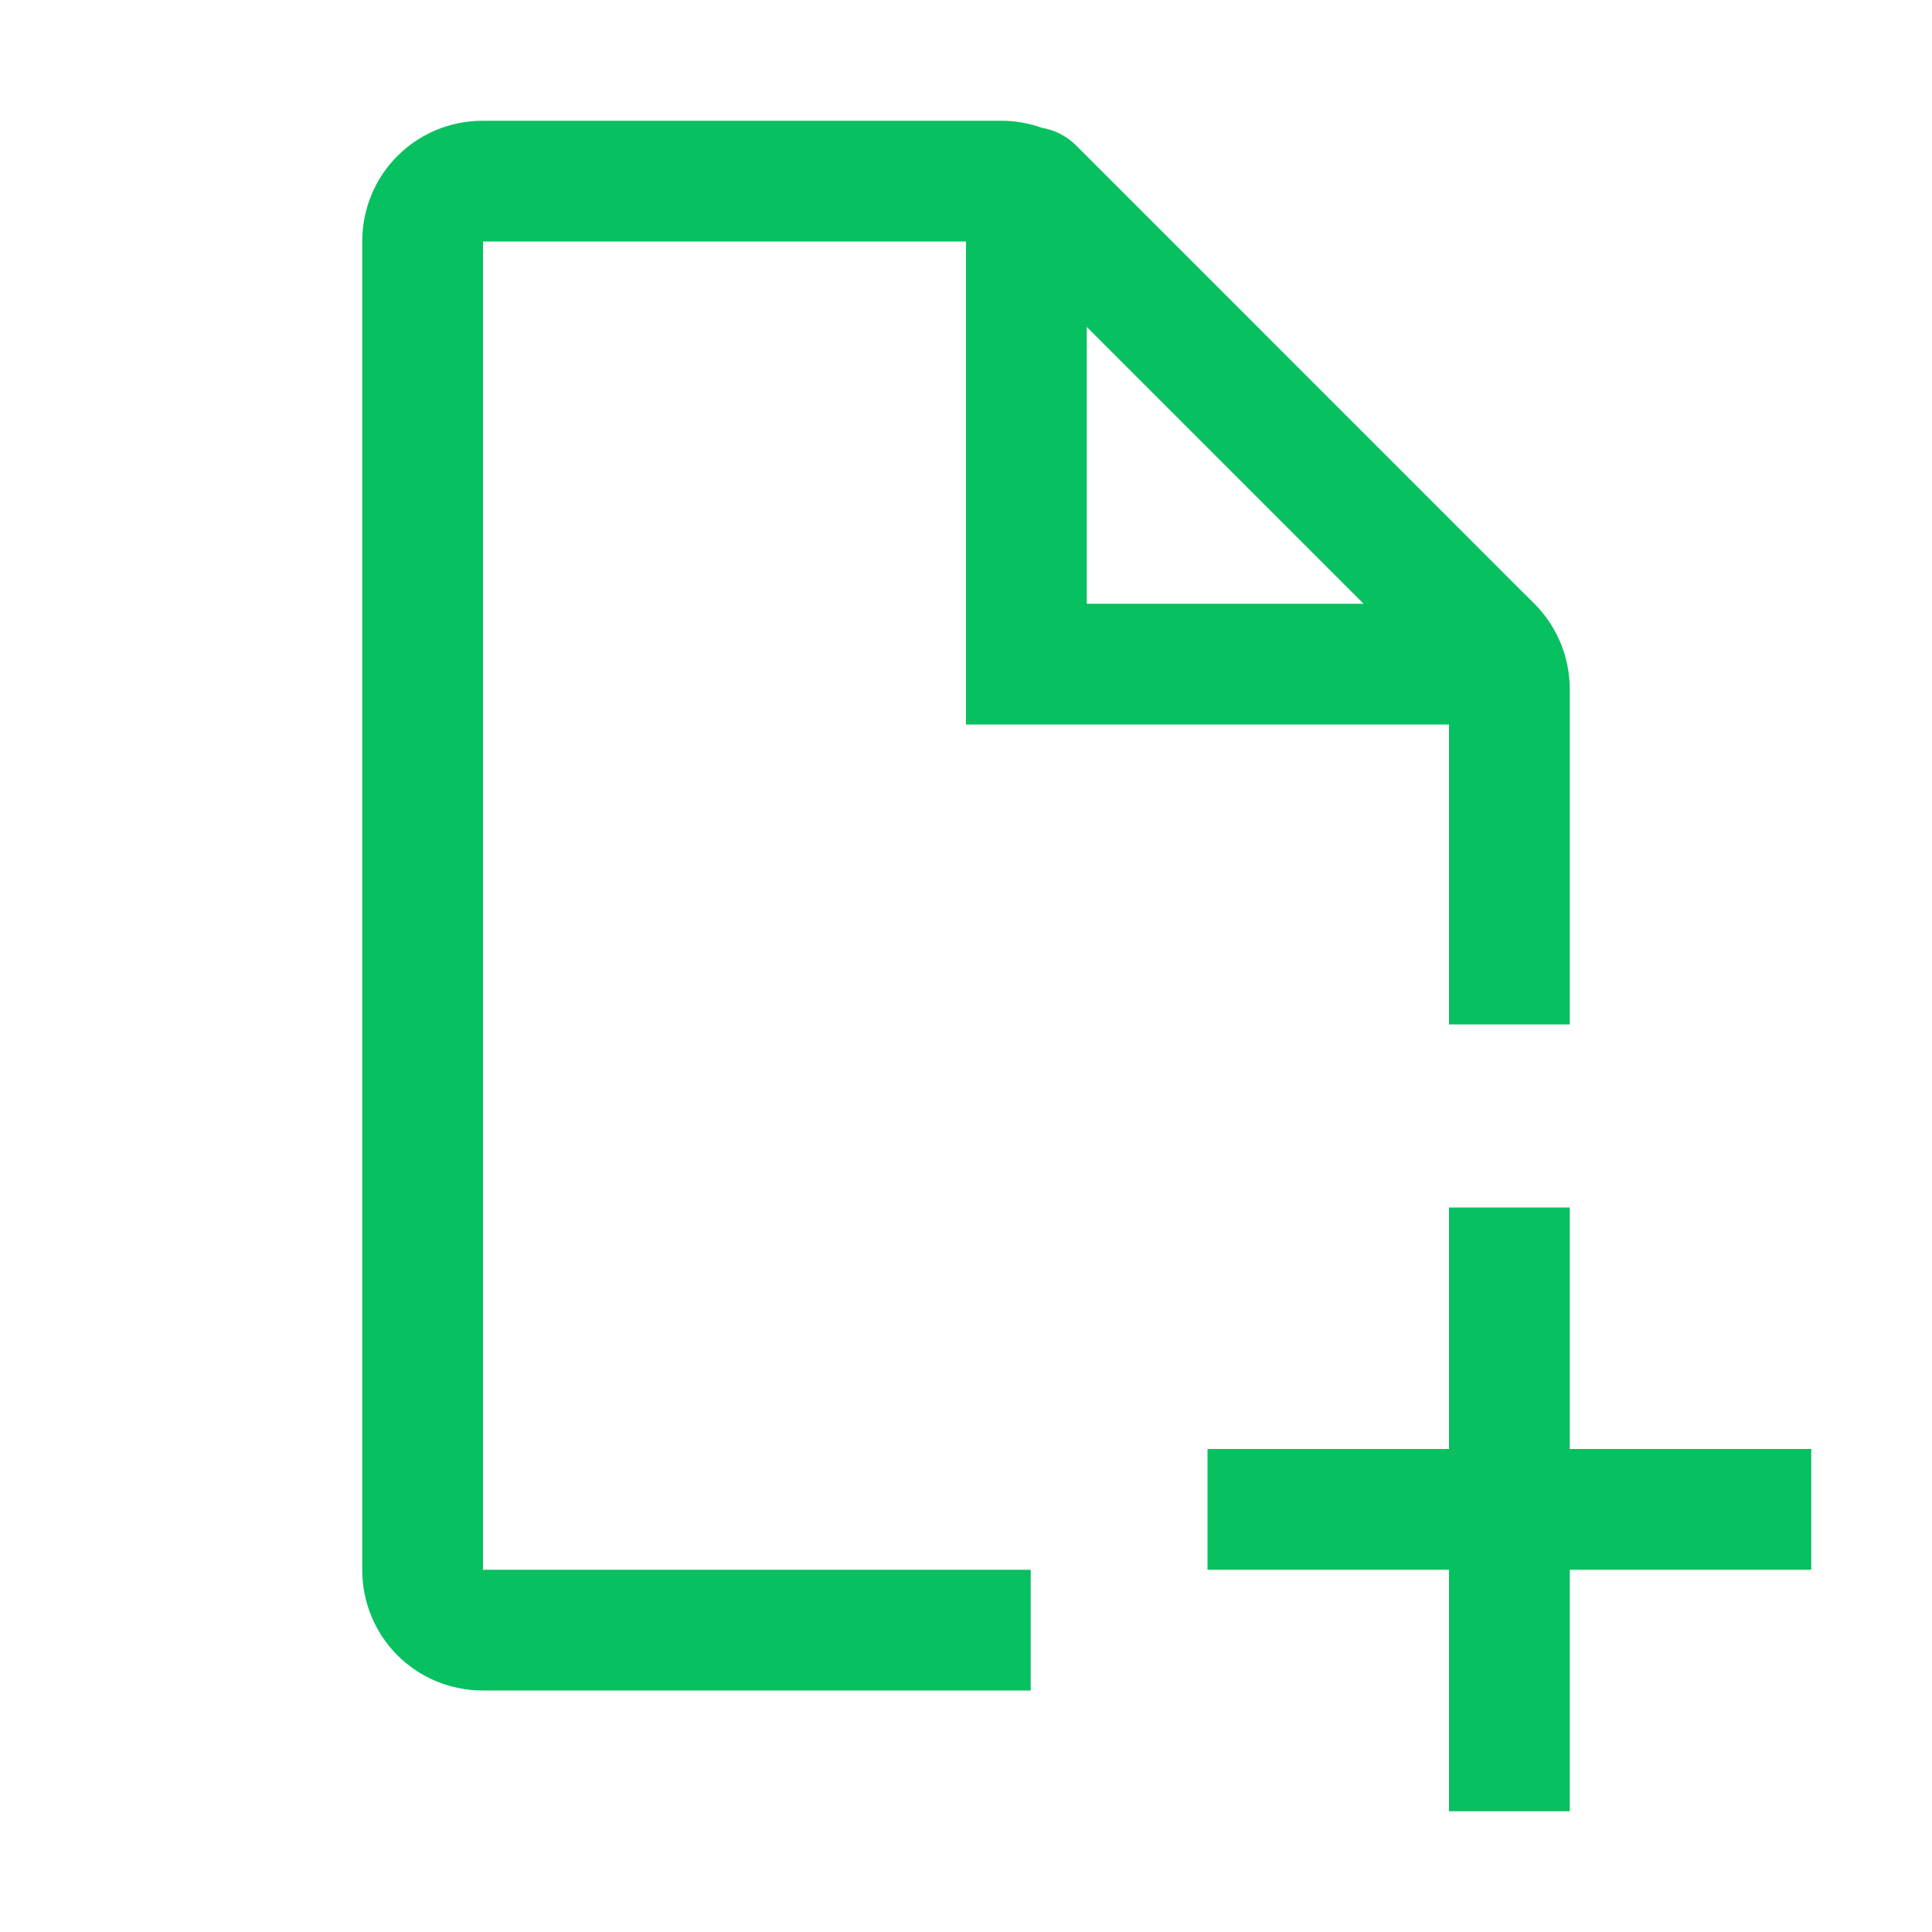
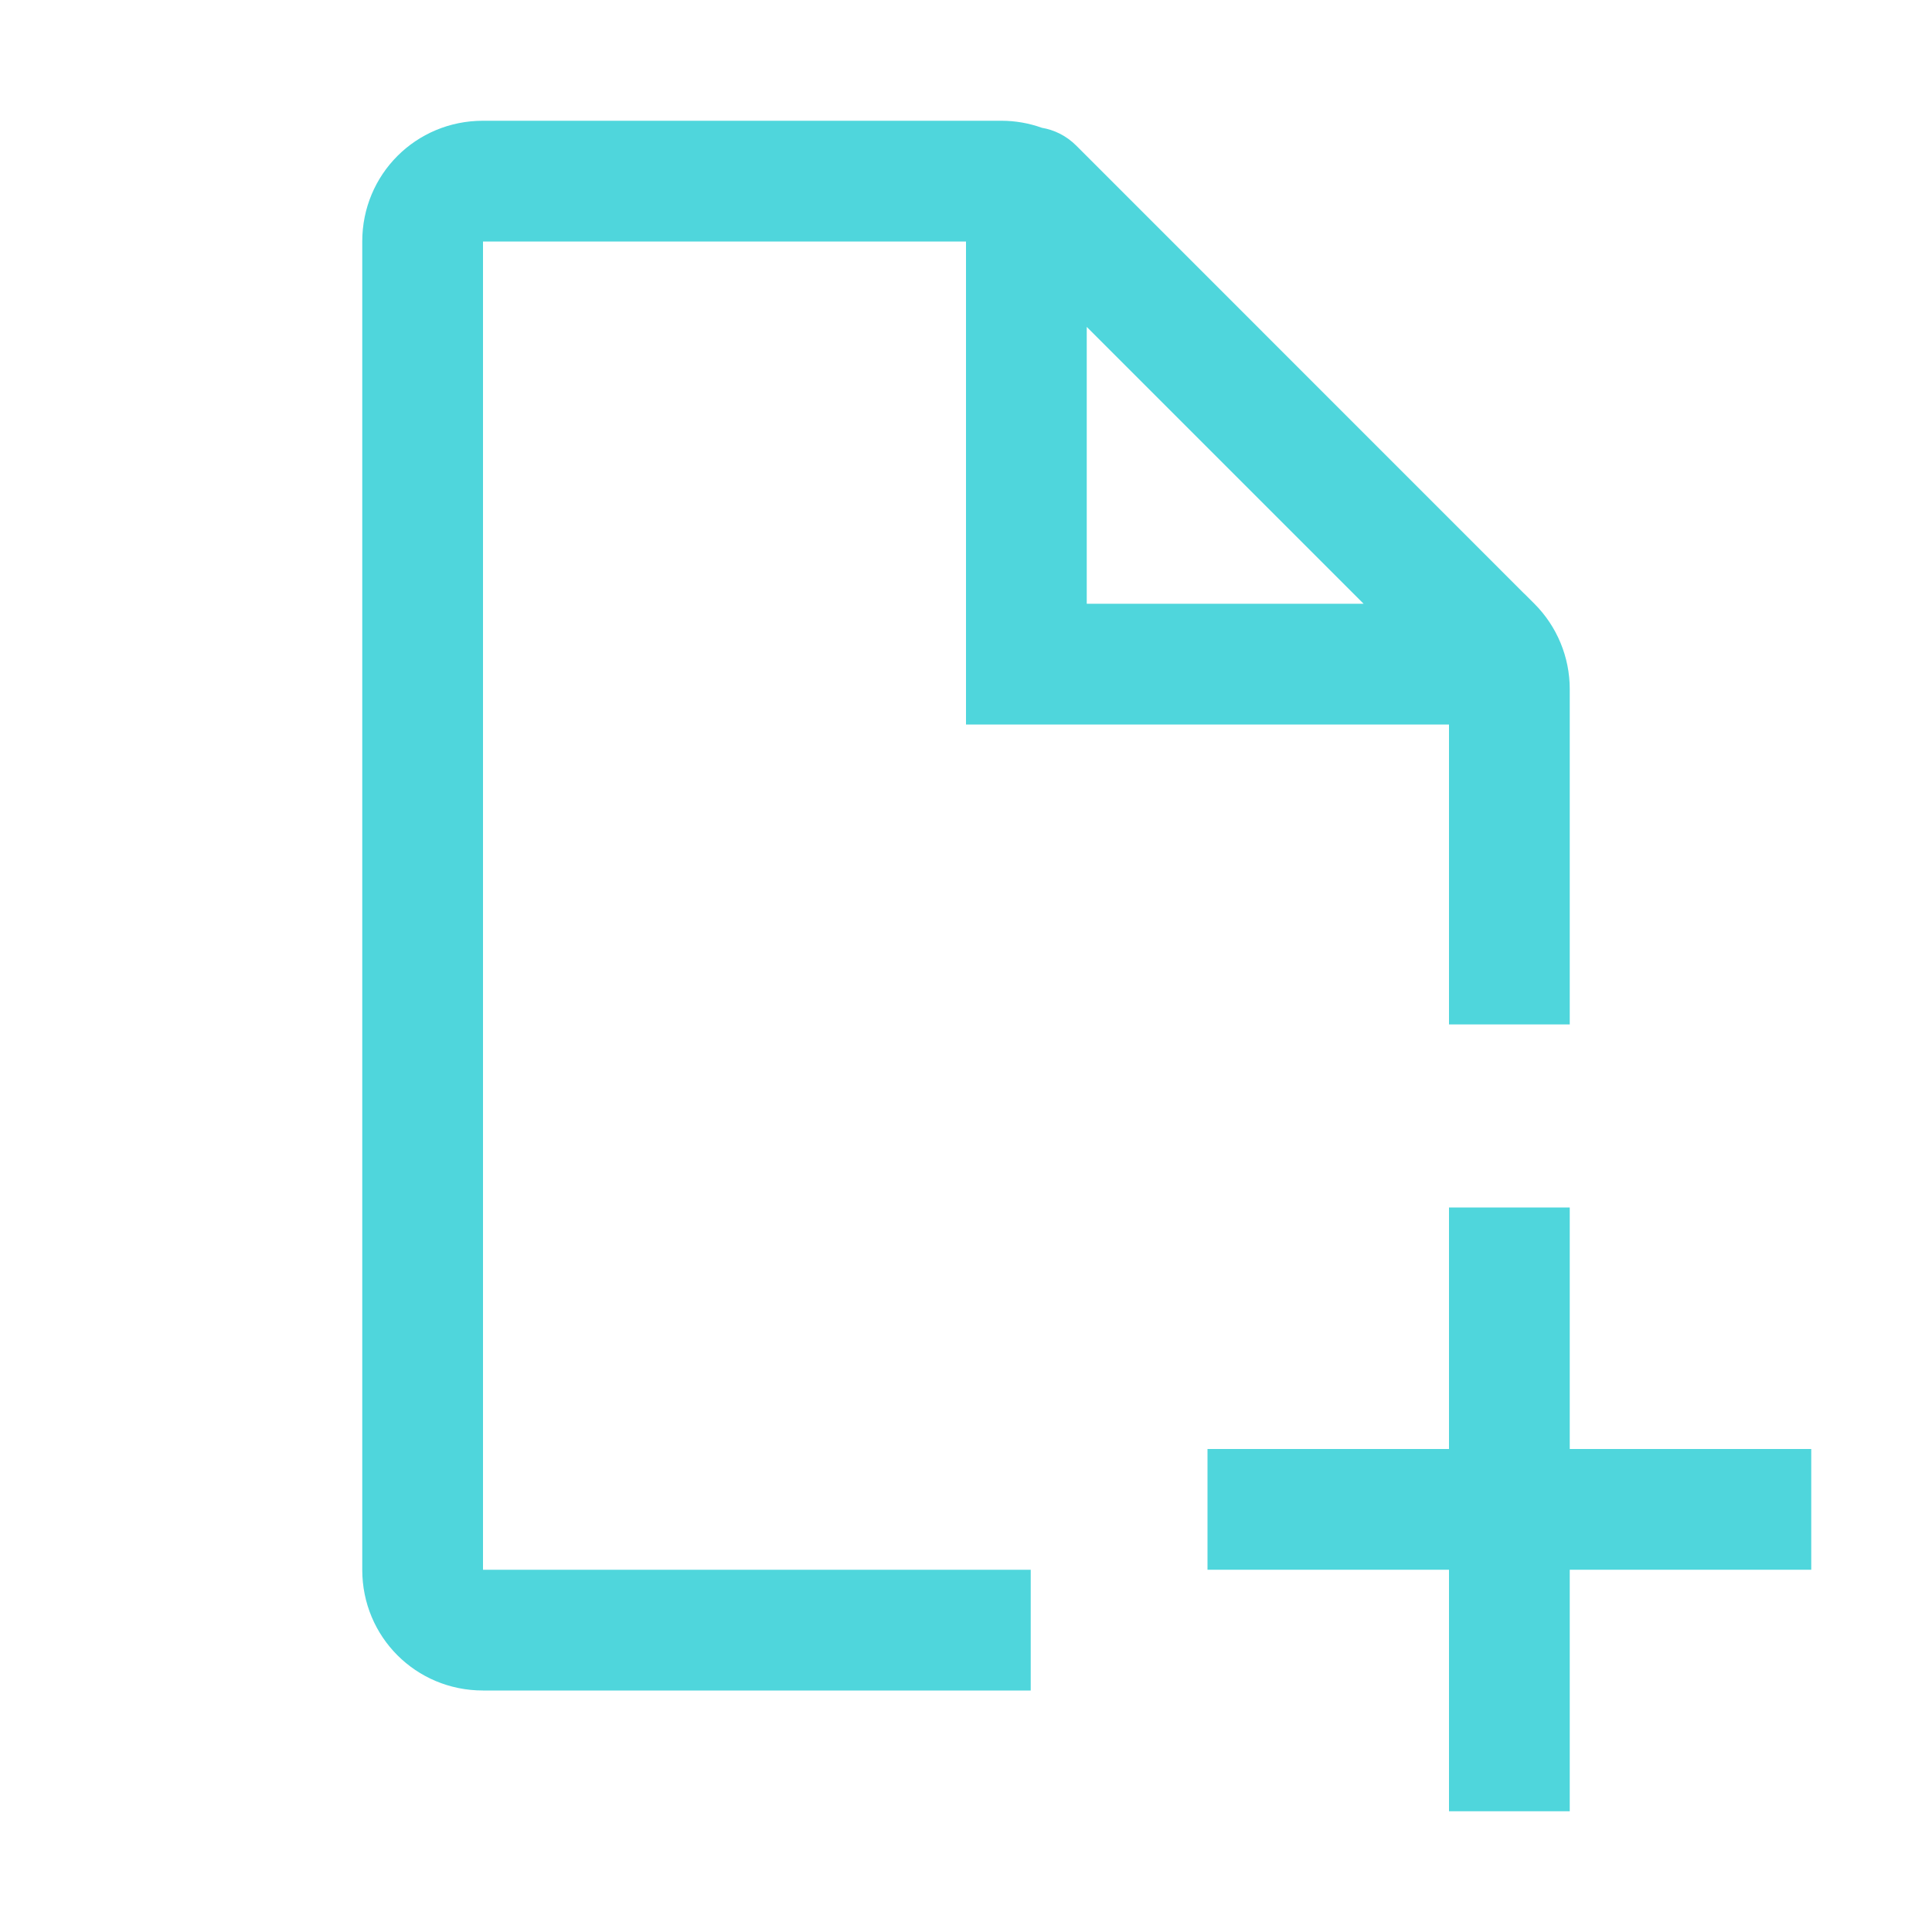
<svg xmlns="http://www.w3.org/2000/svg" fill="none" viewBox="0 0 20 20" class="g8nqf16e8__design-iconfont" width="128" height="128">
-   <path d="M5 1.25C4.305 1.25 3.75 1.805 3.75 2.5V16.25C3.75 16.945 4.305 17.5 5 17.5H10.67V16.25H5V2.5H10V7.5H15V10.605H16.25V7.134C16.25 6.802 16.118 6.484 15.884 6.25L15.781 6.147L15.779 6.146L11.142 1.508C11.036 1.402 10.91 1.344 10.786 1.323C10.652 1.275 10.511 1.25 10.366 1.25H5ZM14.116 6.25H11.25V3.384L14.116 6.25Z" fill="#07C05F" />
-   <path d="M15 18.75V16.25H12.5V15H15V12.5H16.25V15H18.75V16.25H16.25V18.75H15Z" fill="#07C05F" />
+   <path d="M5 1.25C4.305 1.25 3.75 1.805 3.75 2.5V16.25C3.75 16.945 4.305 17.5 5 17.5H10.67V16.25H5V2.5H10V7.5H15V10.605H16.25V7.134C16.25 6.802 16.118 6.484 15.884 6.25L15.781 6.147L15.779 6.146L11.142 1.508C11.036 1.402 10.91 1.344 10.786 1.323C10.652 1.275 10.511 1.25 10.366 1.25H5ZM14.116 6.25H11.25V3.384L14.116 6.25Z" fill="#4FD6DC" />
+   <path d="M15 18.75V16.25H12.5V15H15V12.5H16.25V15H18.75V16.25H16.25V18.75H15Z" fill="#4FD6DC" />
</svg>
